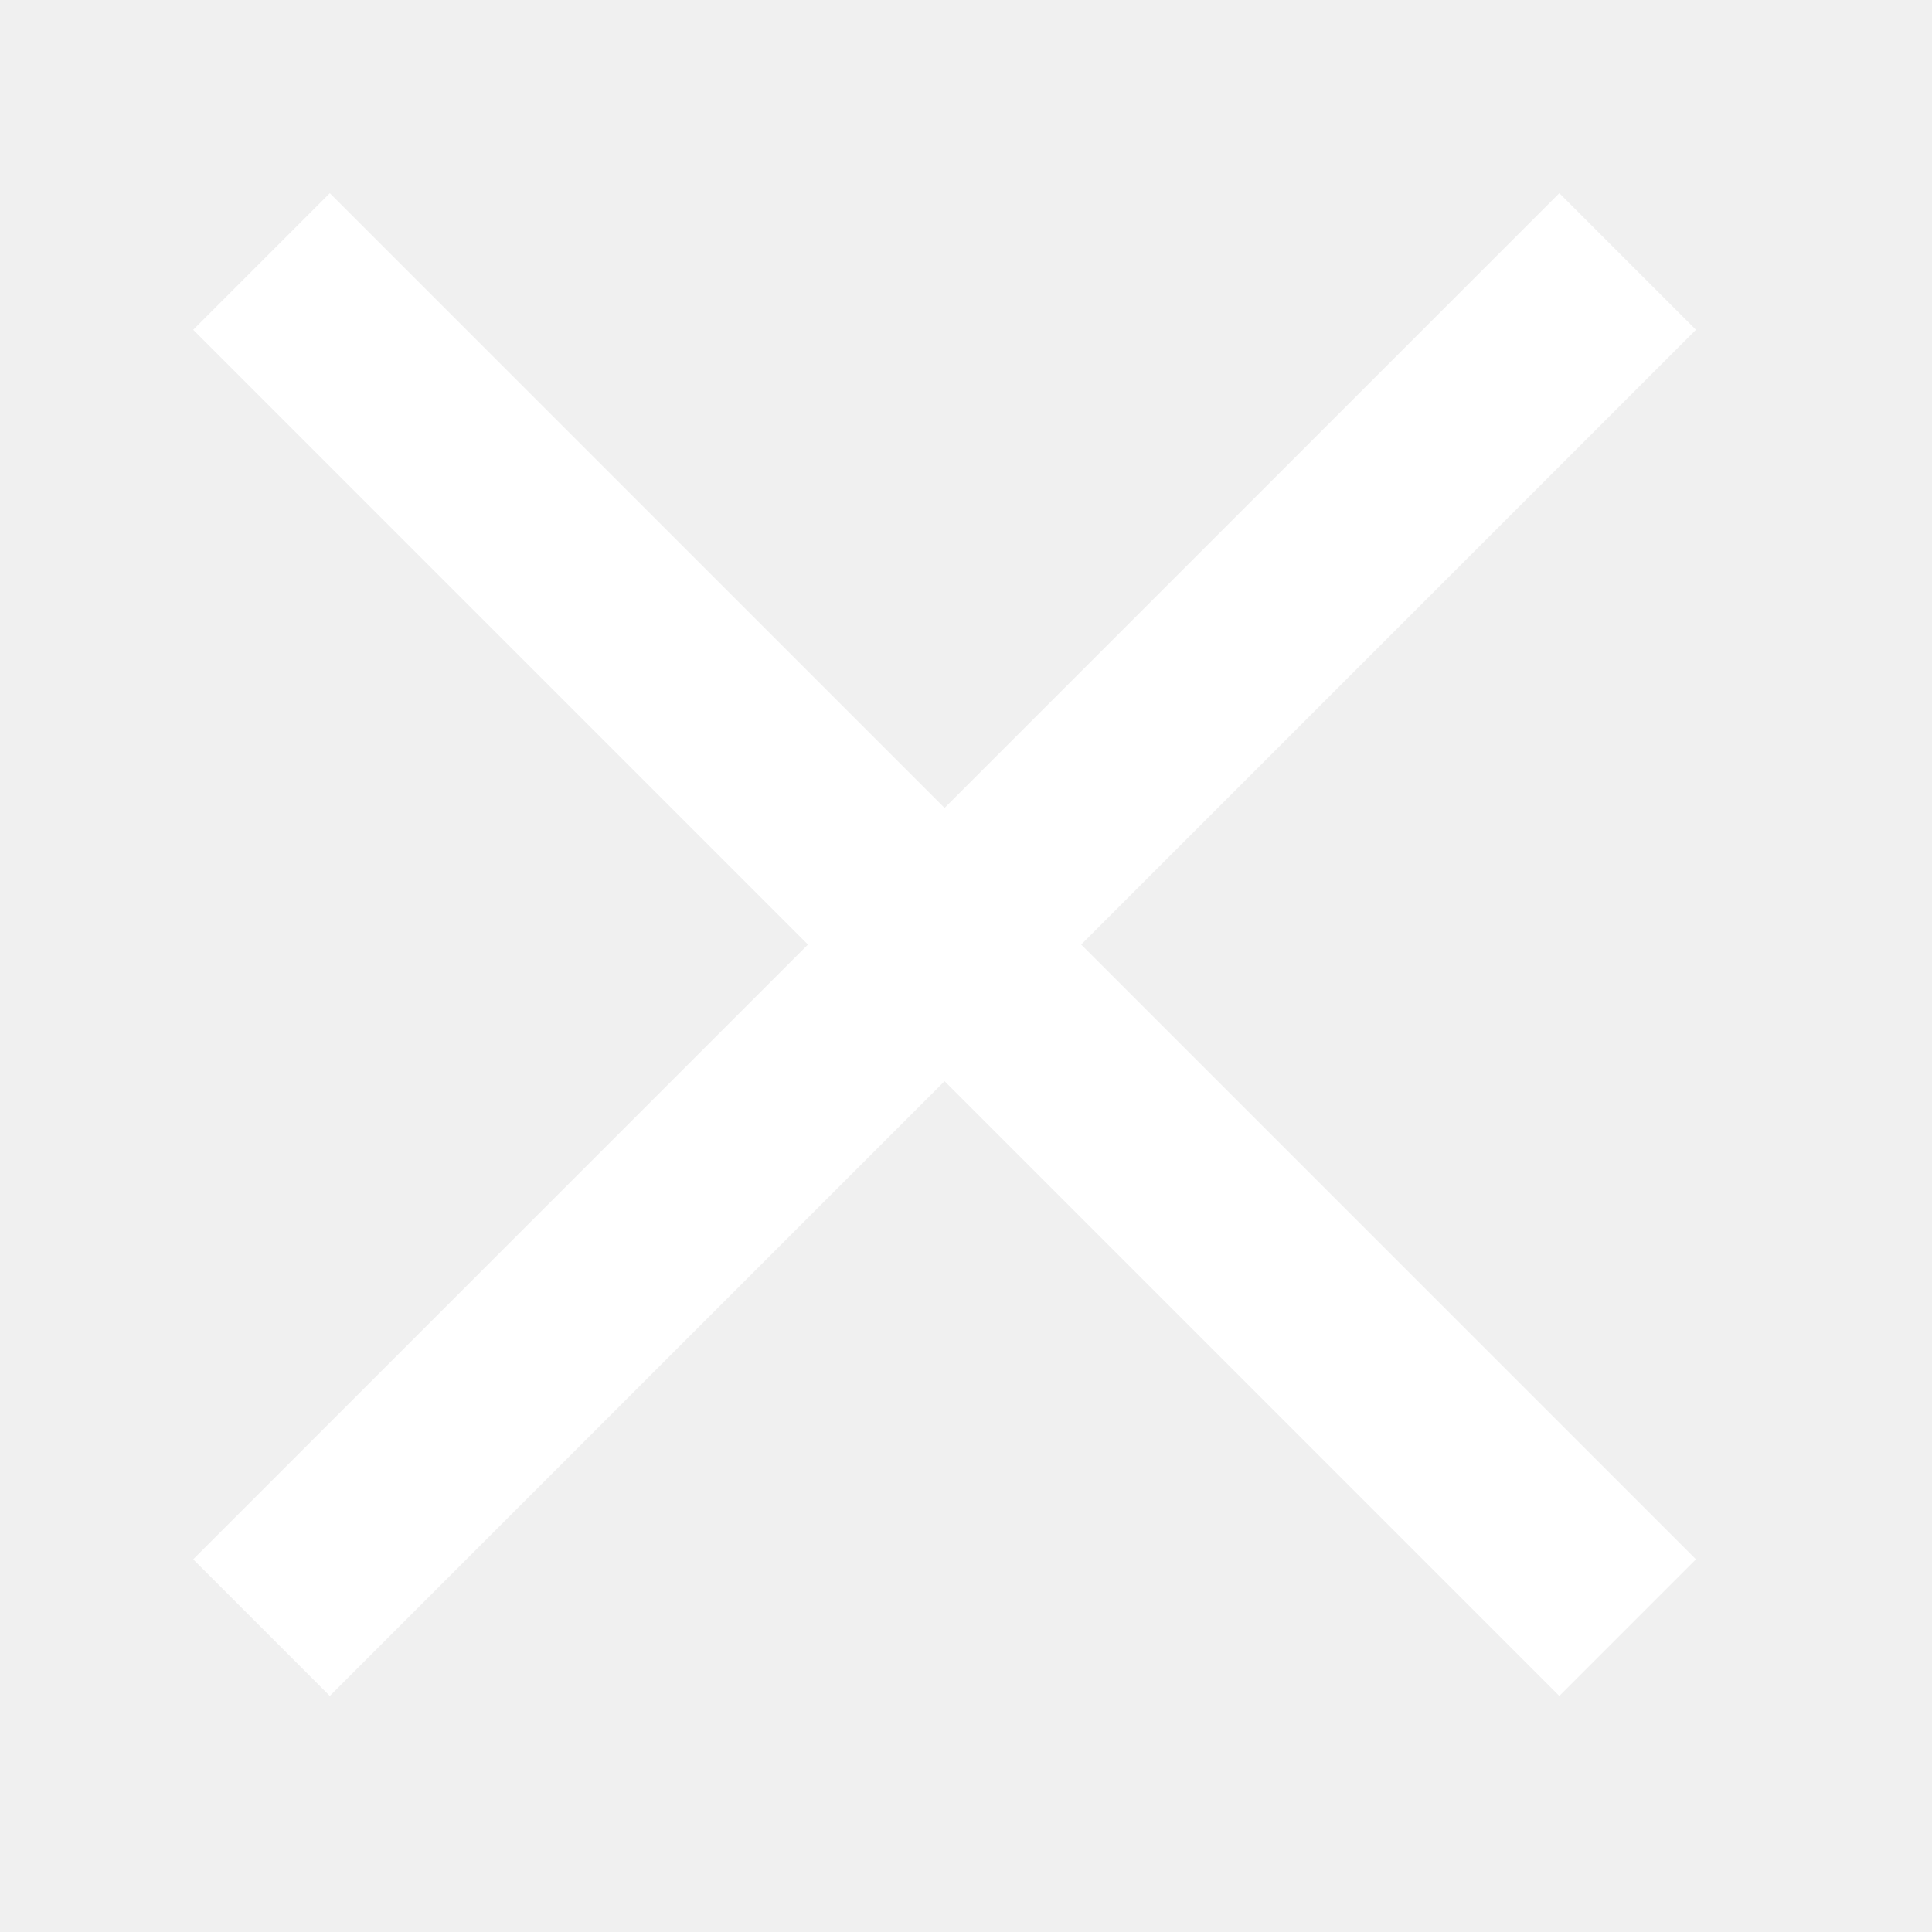
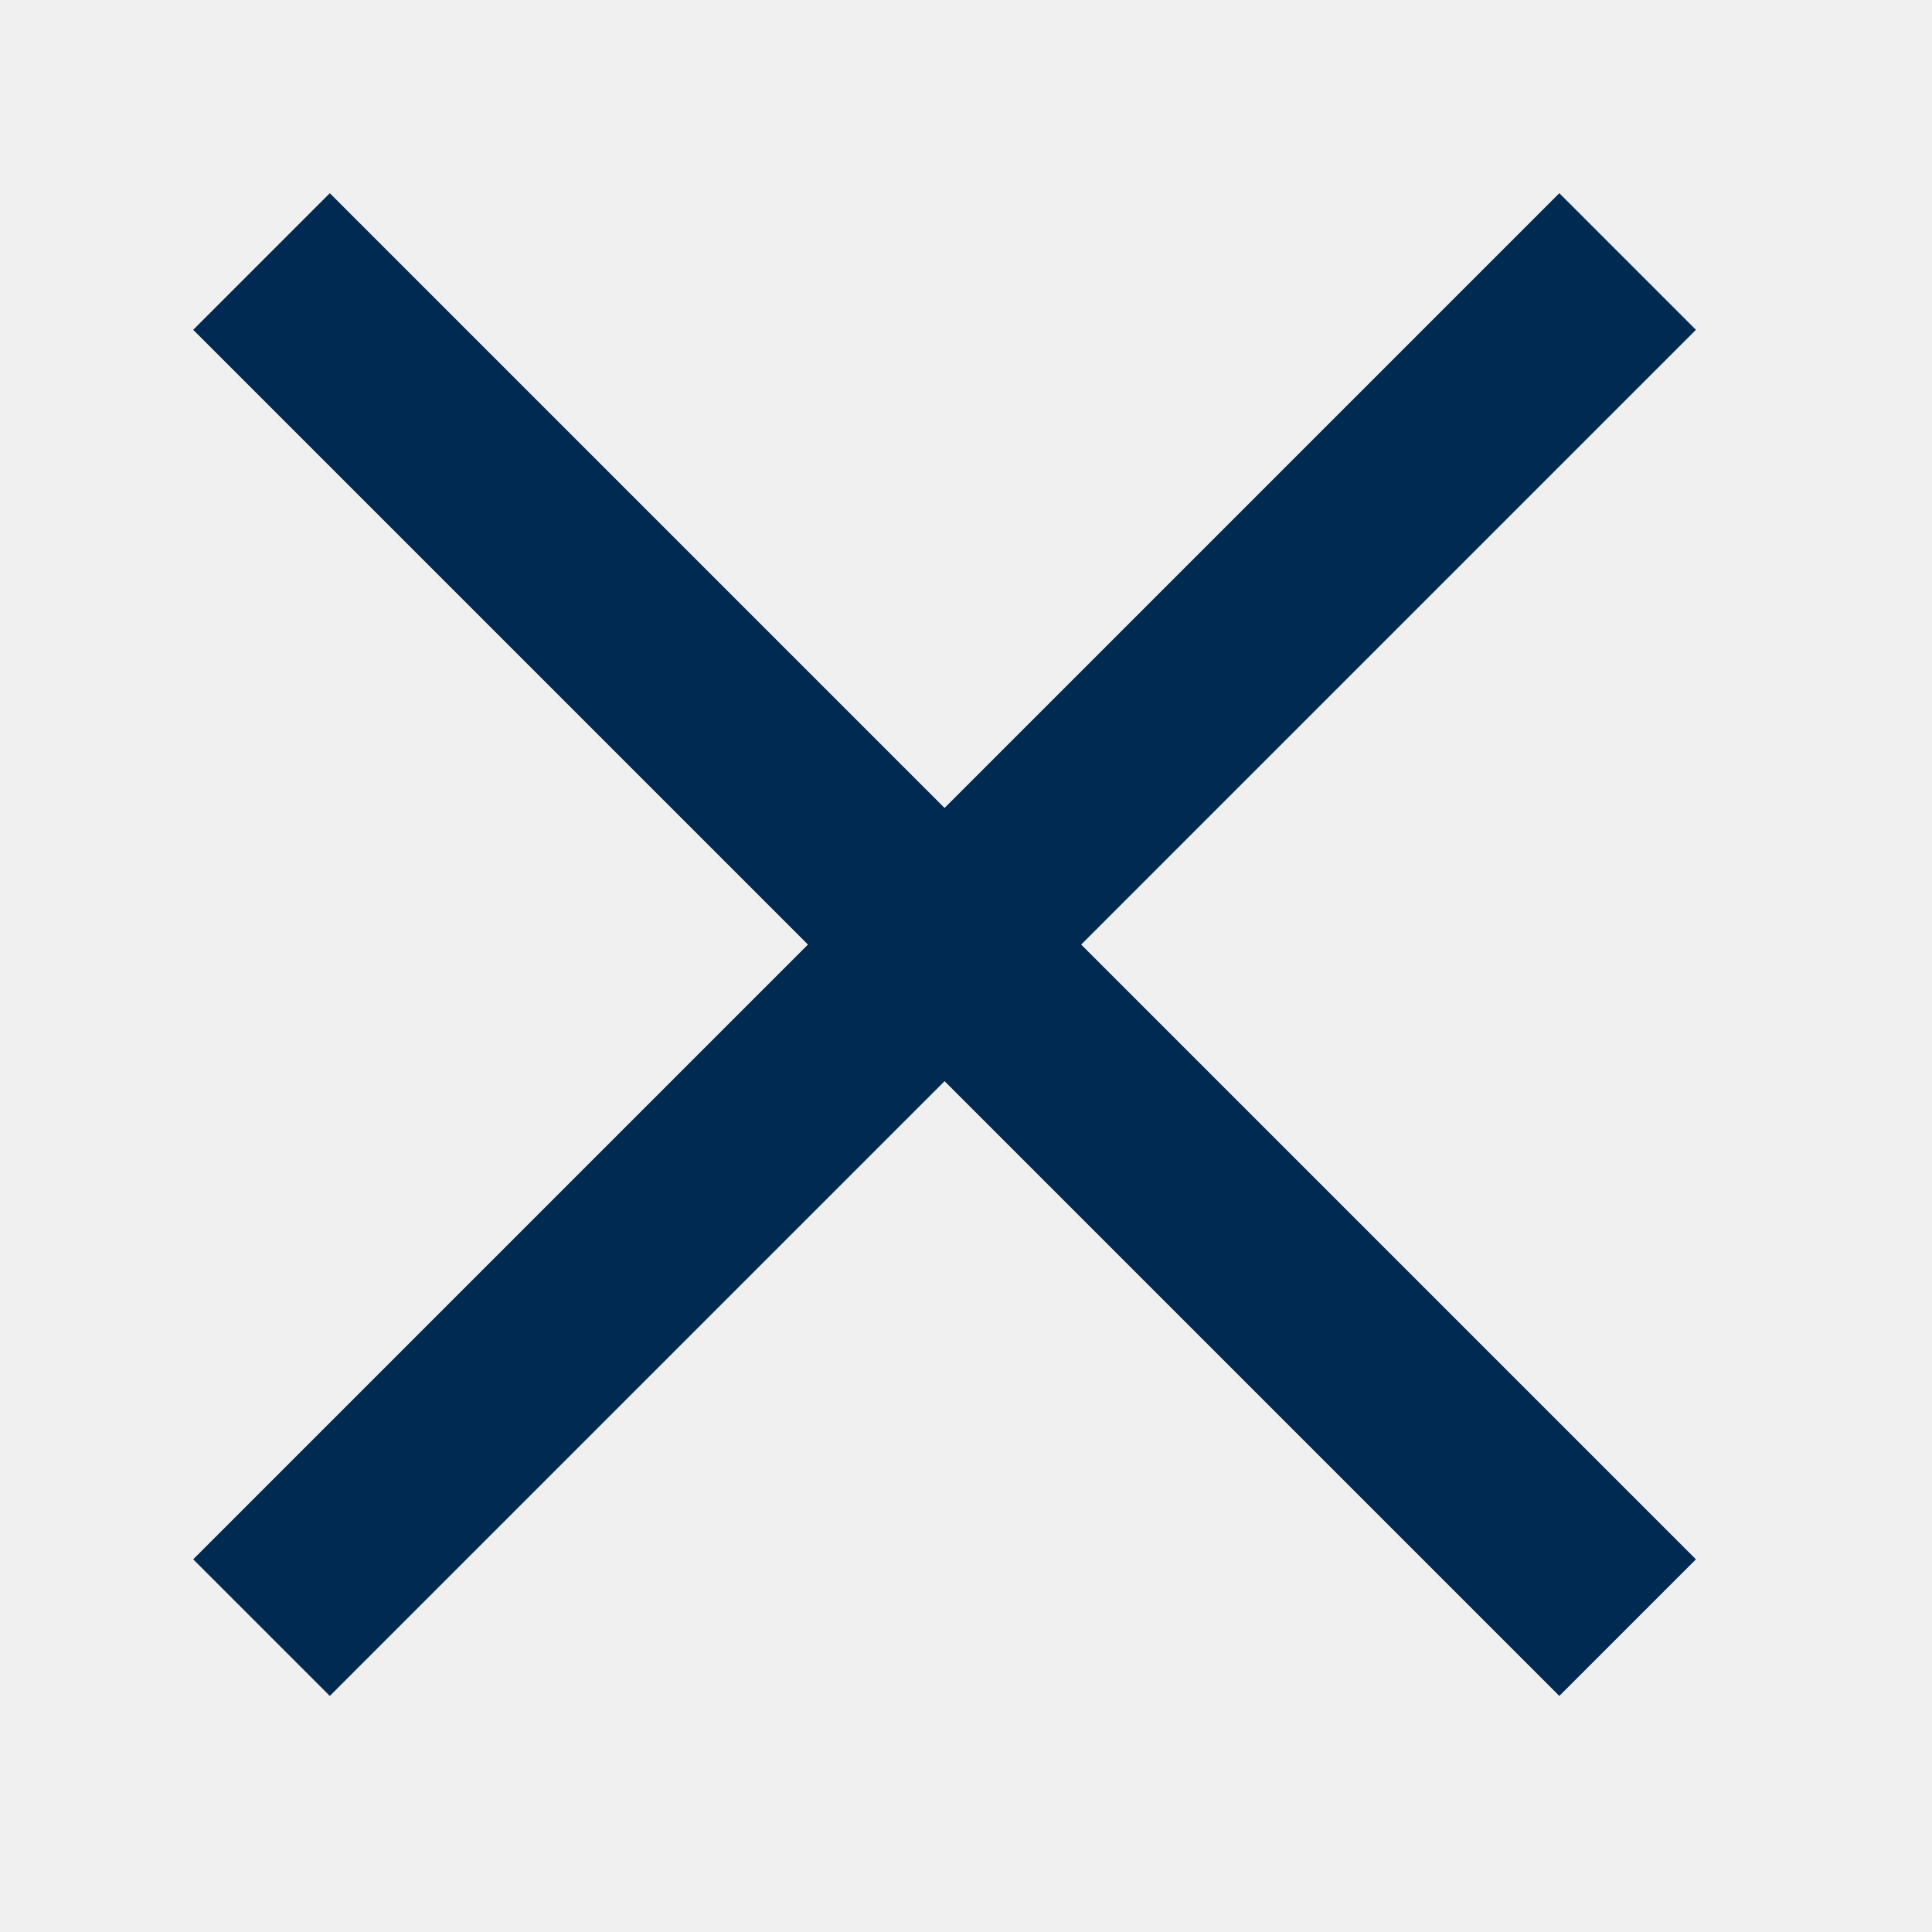
<svg xmlns="http://www.w3.org/2000/svg" width="30" height="30" viewBox="0 0 30 30" fill="none">
-   <rect x="5.121" y="3" width="30" height="3" transform="rotate(45 5.12132 3)" fill="white" />
-   <rect x="3" y="24.213" width="30" height="3" transform="rotate(-45 3 24.2132)" fill="white" />
+   <rect x="5.121" y="3" width="30" height="3" transform="rotate(45 5.12132 3)" fill="#002A51" />
+   <rect x="3" y="24.213" width="30" height="3" transform="rotate(-45 3 24.2132)" fill="#002A51" />
</svg>
